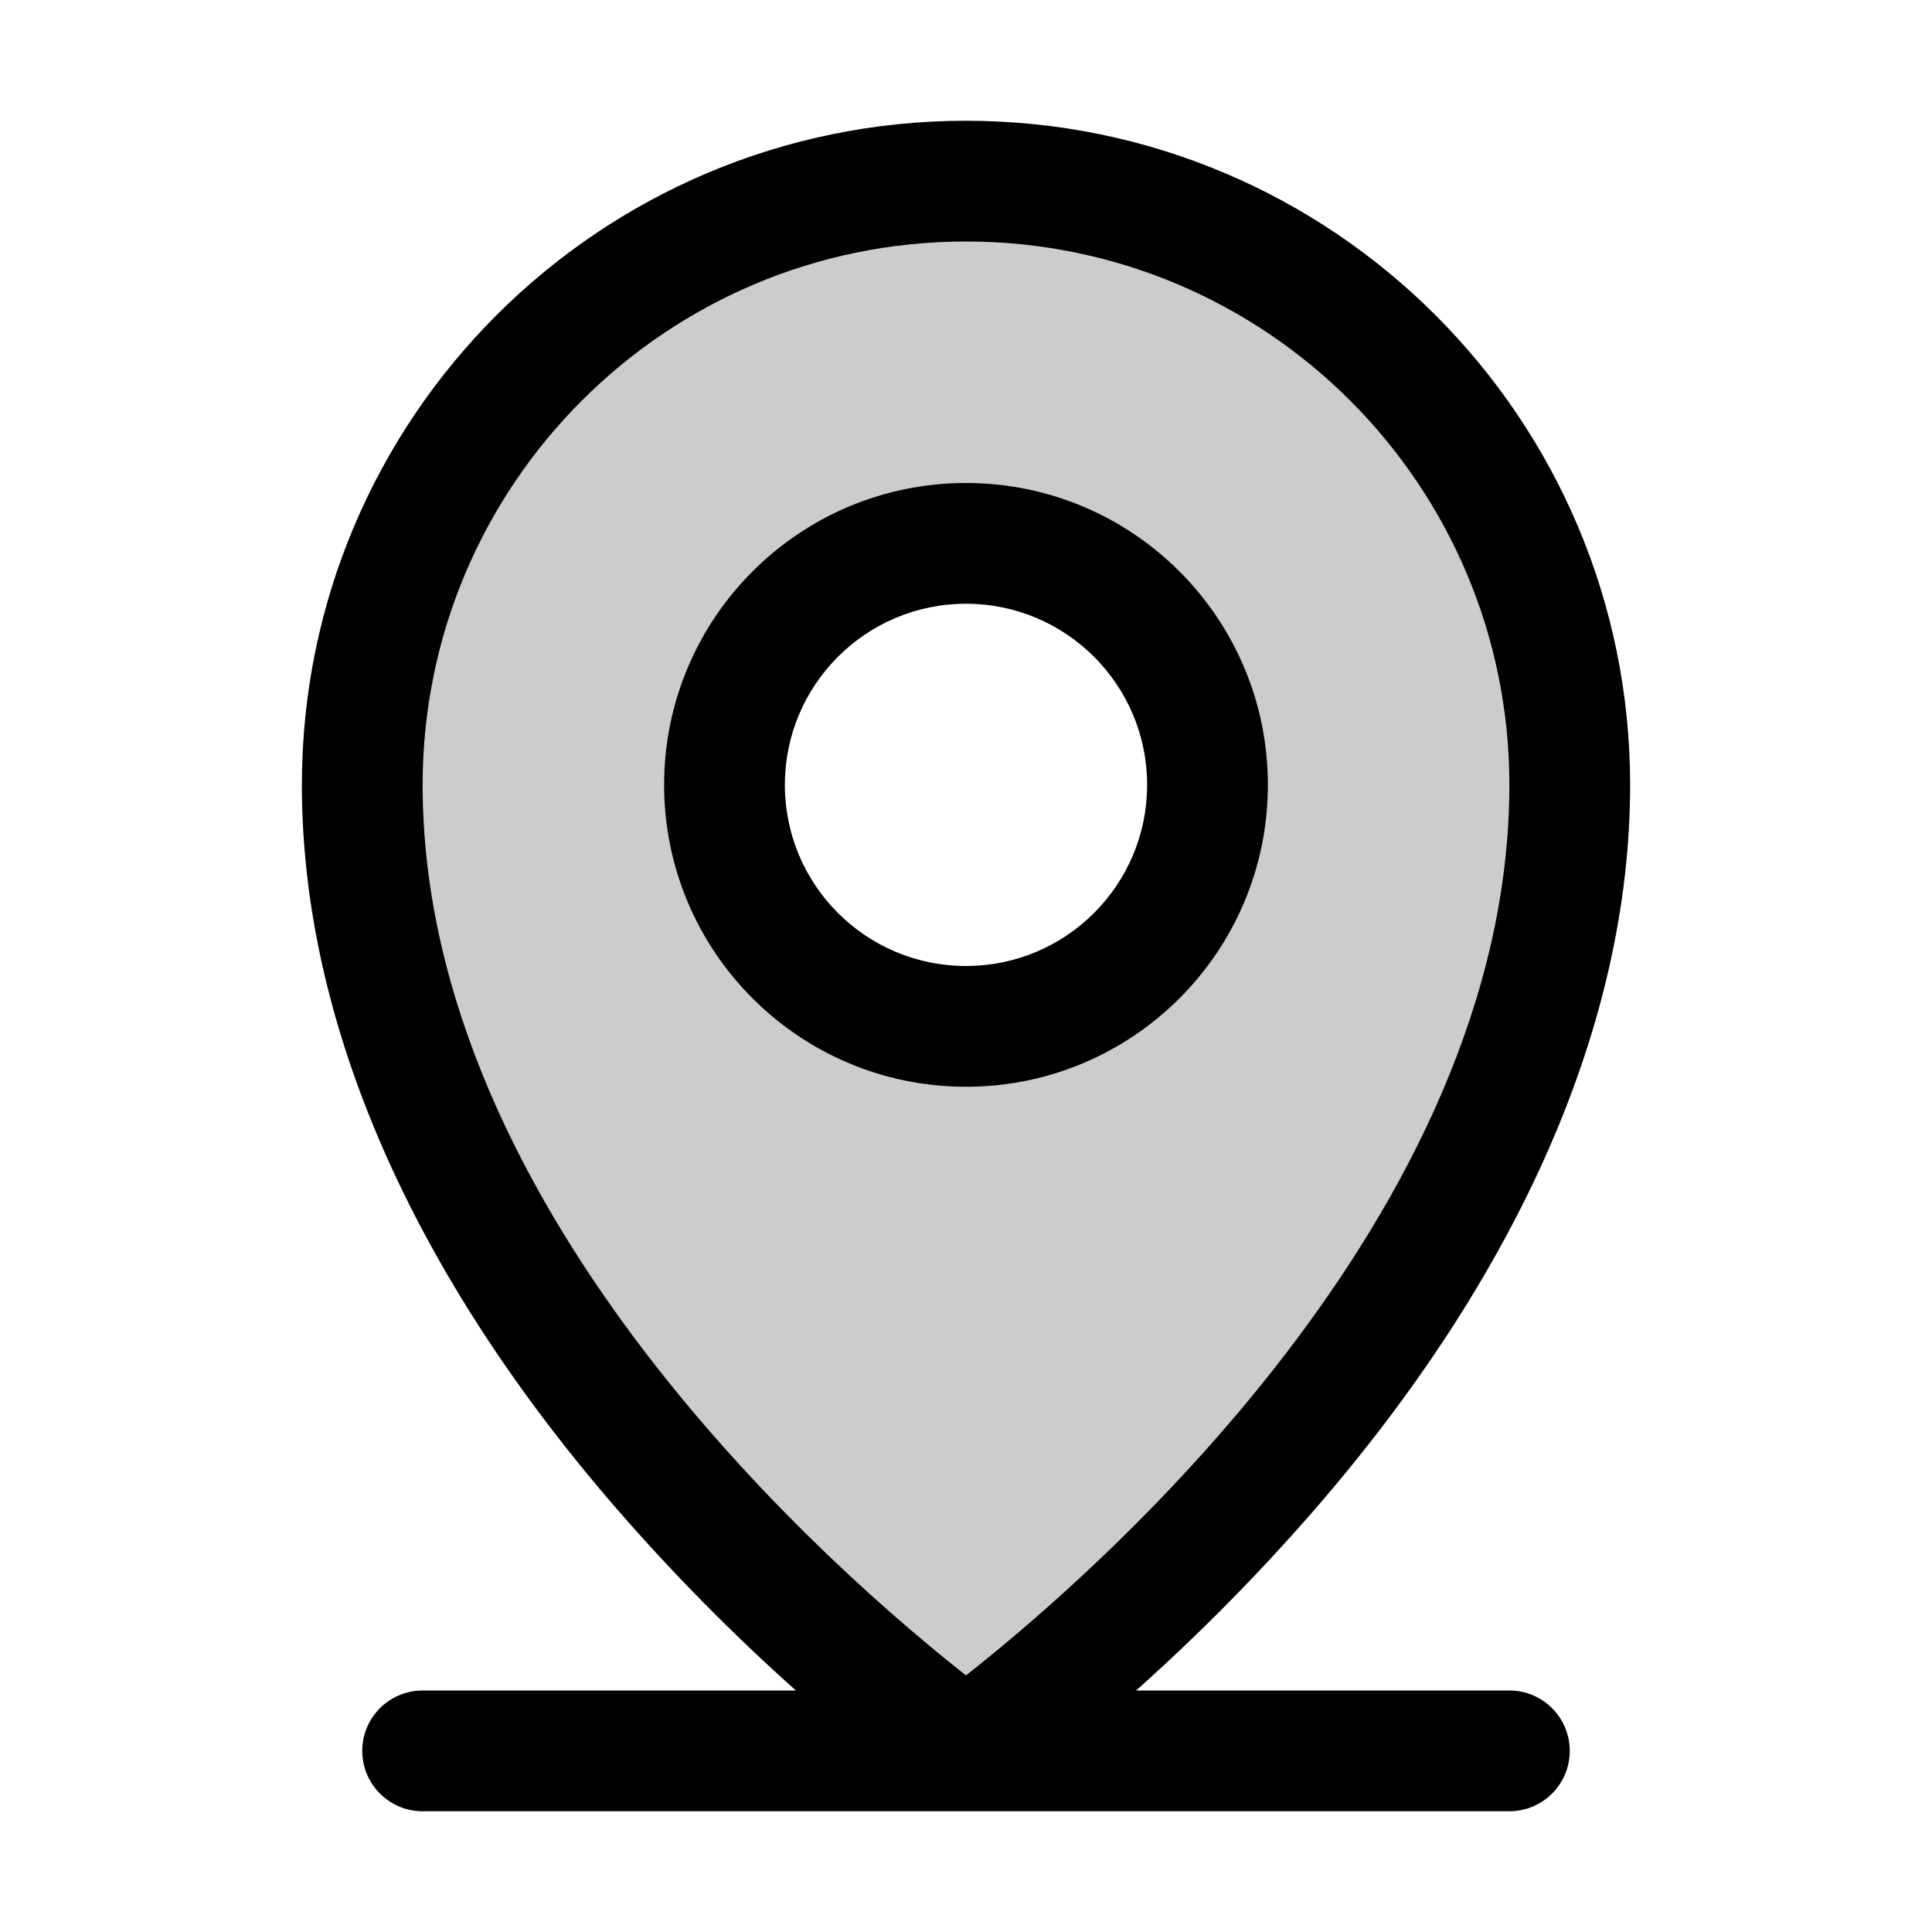
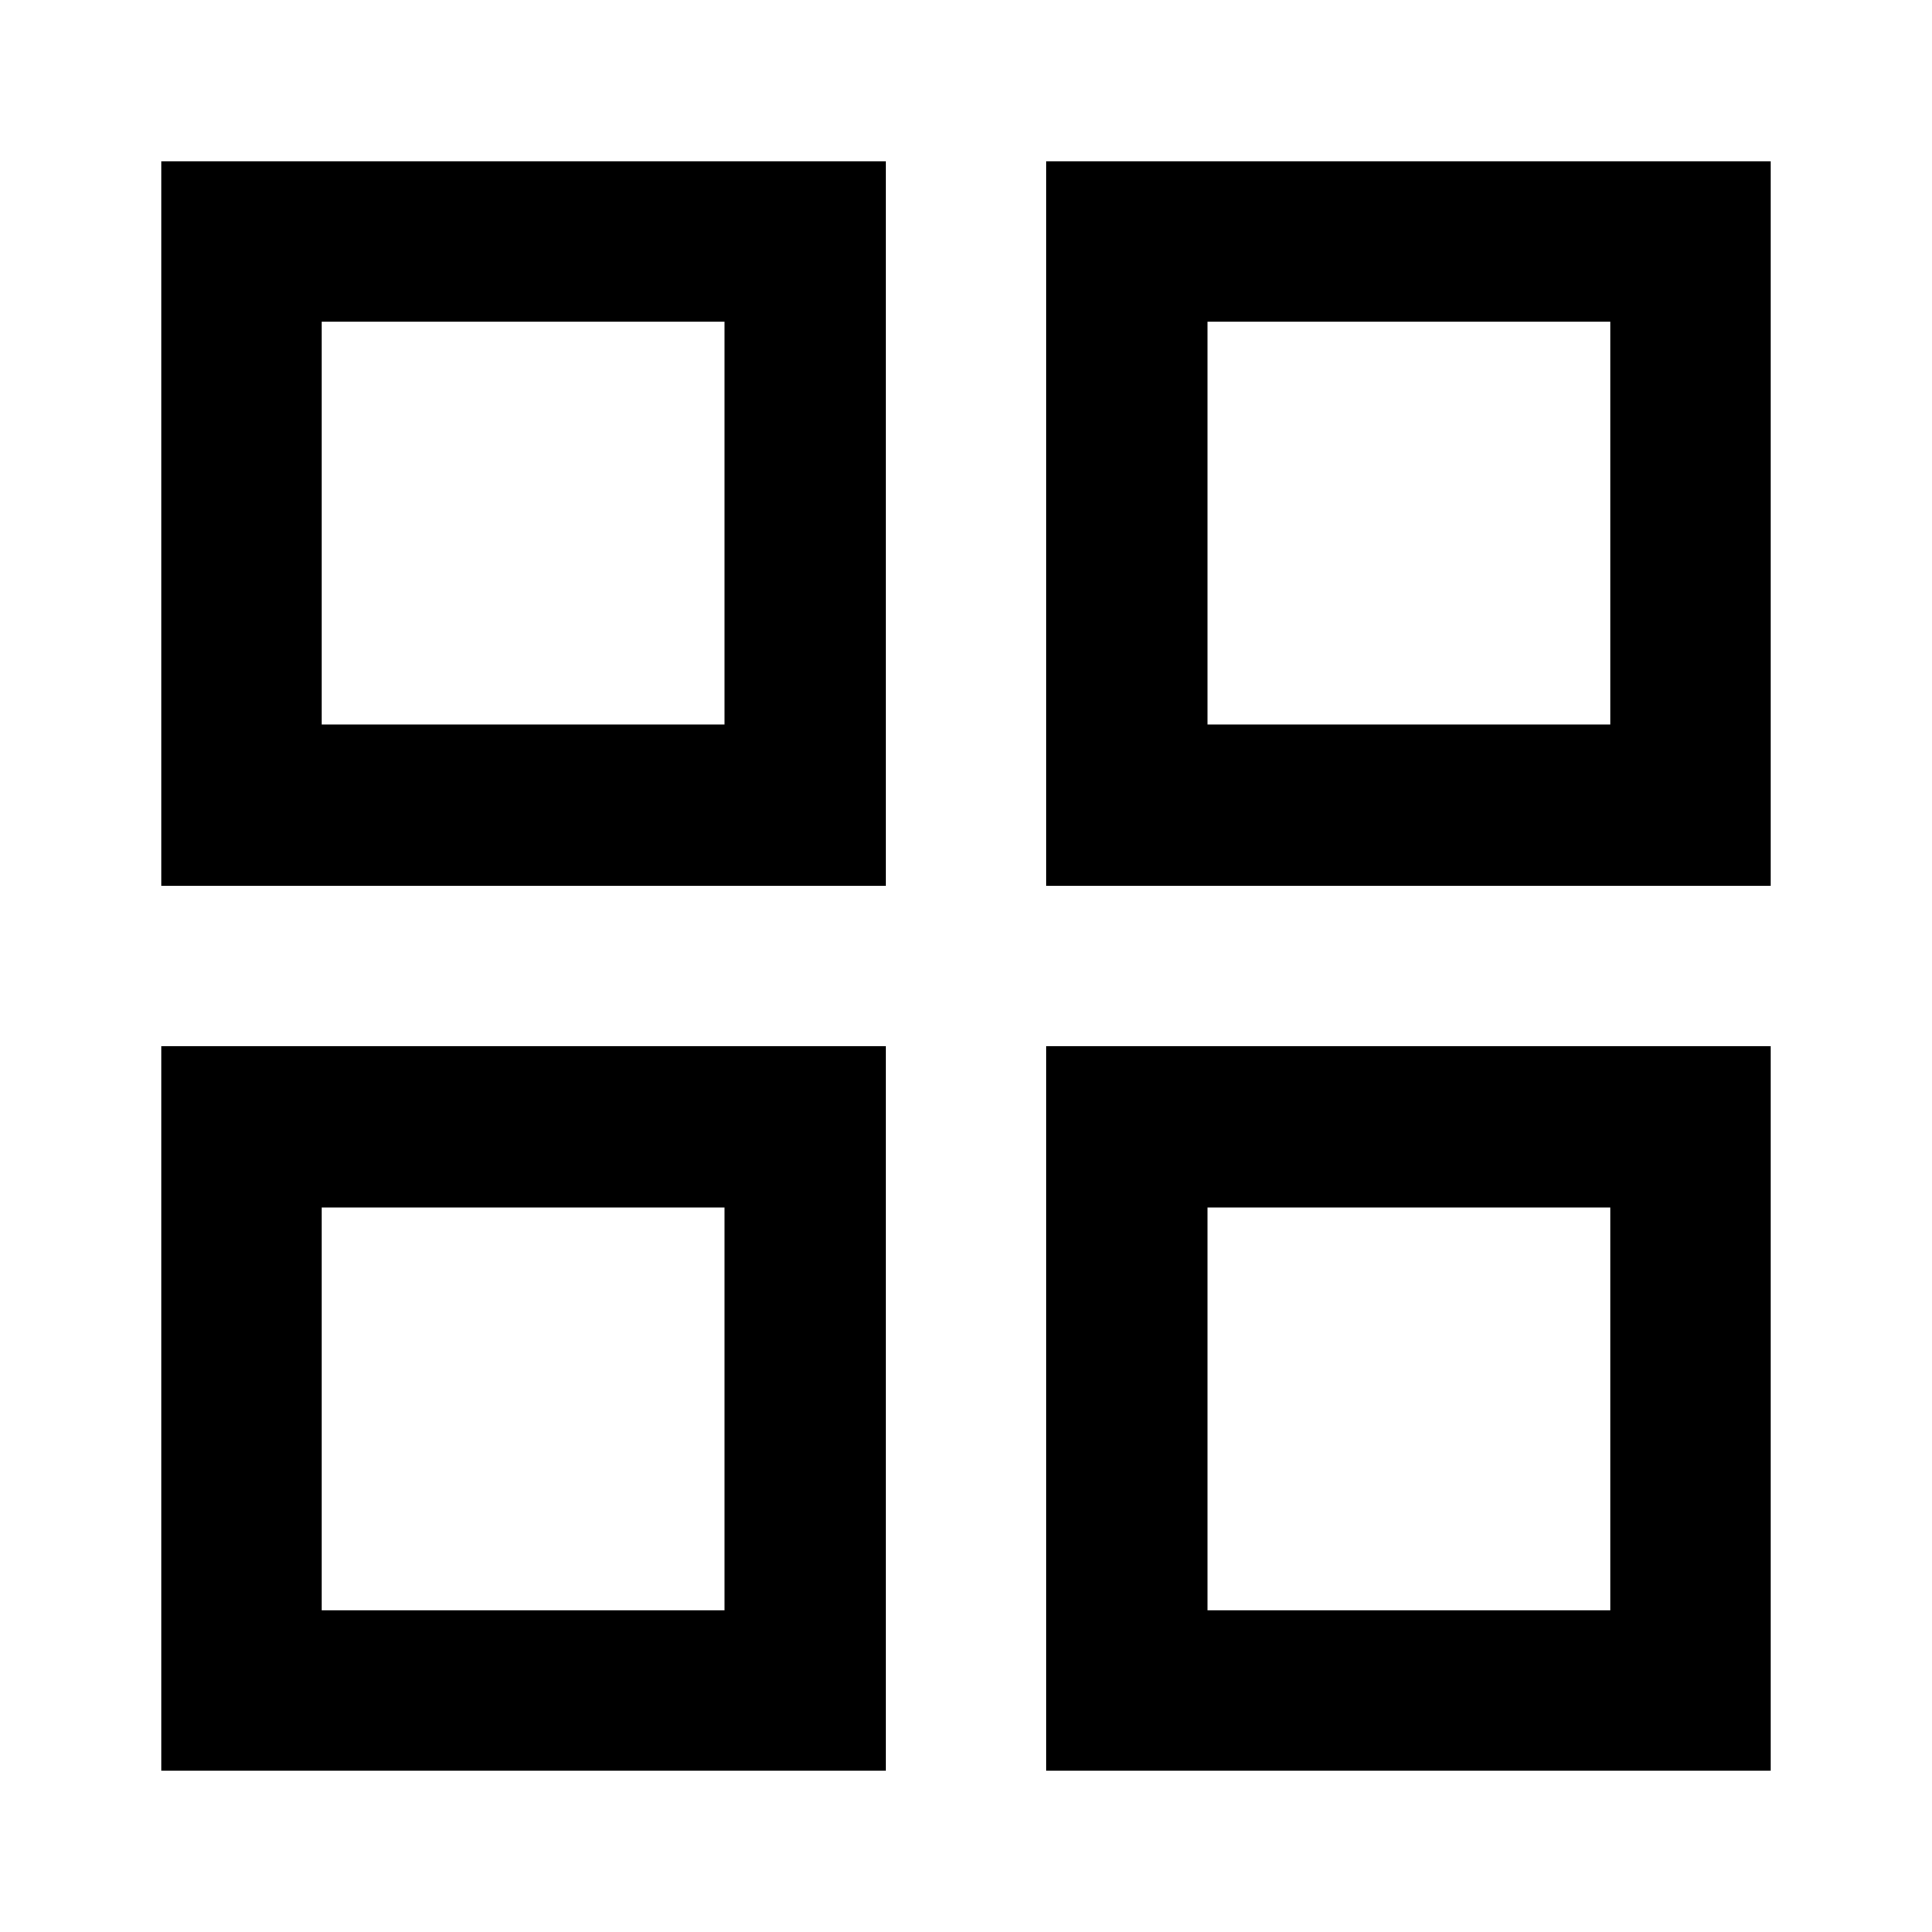
- <svg xmlns="http://www.w3.org/2000/svg" stroke="currentColor" fill="currentColor" stroke-width="0" viewBox="0 0 256 256" height="1em" width="1em">
-   <path d="M128,24a80,80,0,0,0-80,80c0,72,80,128,80,128s80-56,80-128A80,80,0,0,0,128,24Zm0,112a32,32,0,1,1,32-32A32,32,0,0,1,128,136Z" opacity="0.2" />
-   <path d="M200,224H150.54A266.56,266.56,0,0,0,174,200.25c27.45-31.57,42-64.85,42-96.25a88,88,0,0,0-176,0c0,31.4,14.51,64.68,42,96.25A266.56,266.56,0,0,0,105.46,224H56a8,8,0,0,0,0,16H200a8,8,0,0,0,0-16ZM56,104a72,72,0,0,1,144,0c0,57.23-55.47,105-72,118C111.47,209,56,161.23,56,104Zm112,0a40,40,0,1,0-40,40A40,40,0,0,0,168,104Zm-64,0a24,24,0,1,1,24,24A24,24,0,0,1,104,104Z" />
+ <svg xmlns="http://www.w3.org/2000/svg" width="1em" height="1em" viewBox="0 0 24 24">
+   <path fill="currentColor" fill-rule="evenodd" d="M4 4h5v5H4zm-2 7V2h9v9zm2 4h5v5H4zm-2 7v-9h9v9zM20 4h-5v5h5zm-7-2v9h9V2zm2 13h5v5h-5zm-2 7v-9h9v9z" />
</svg>
